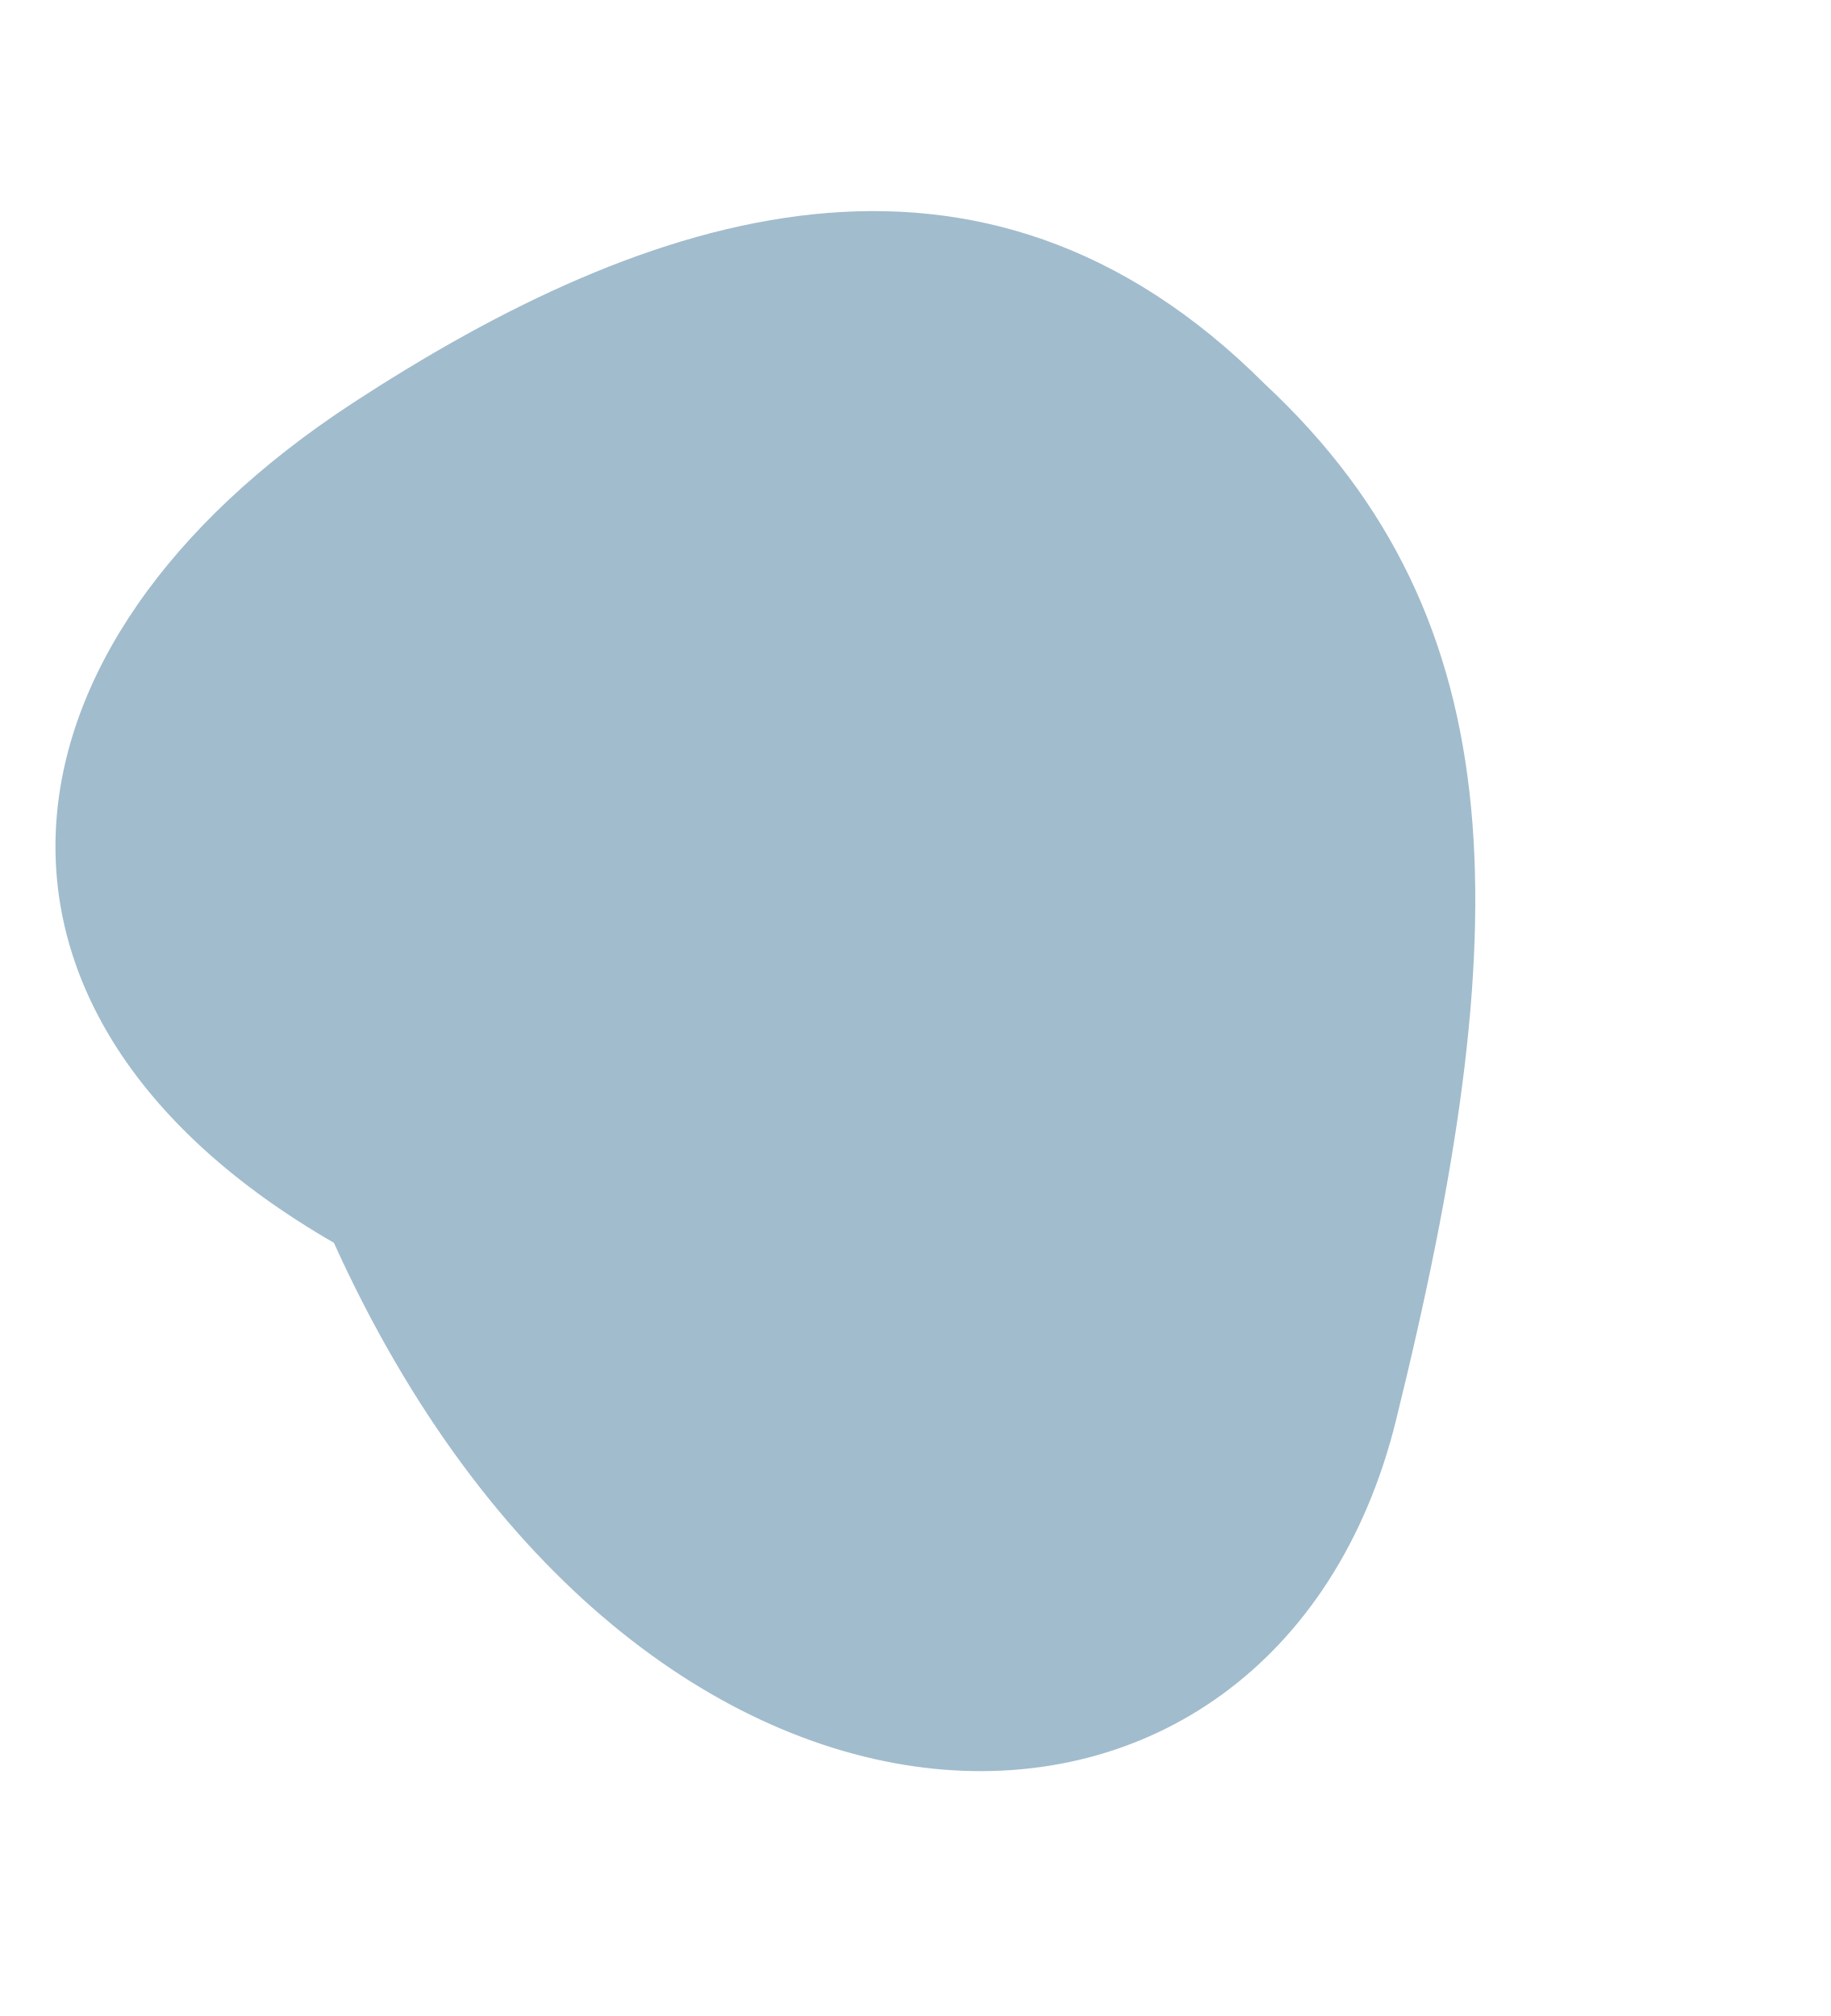
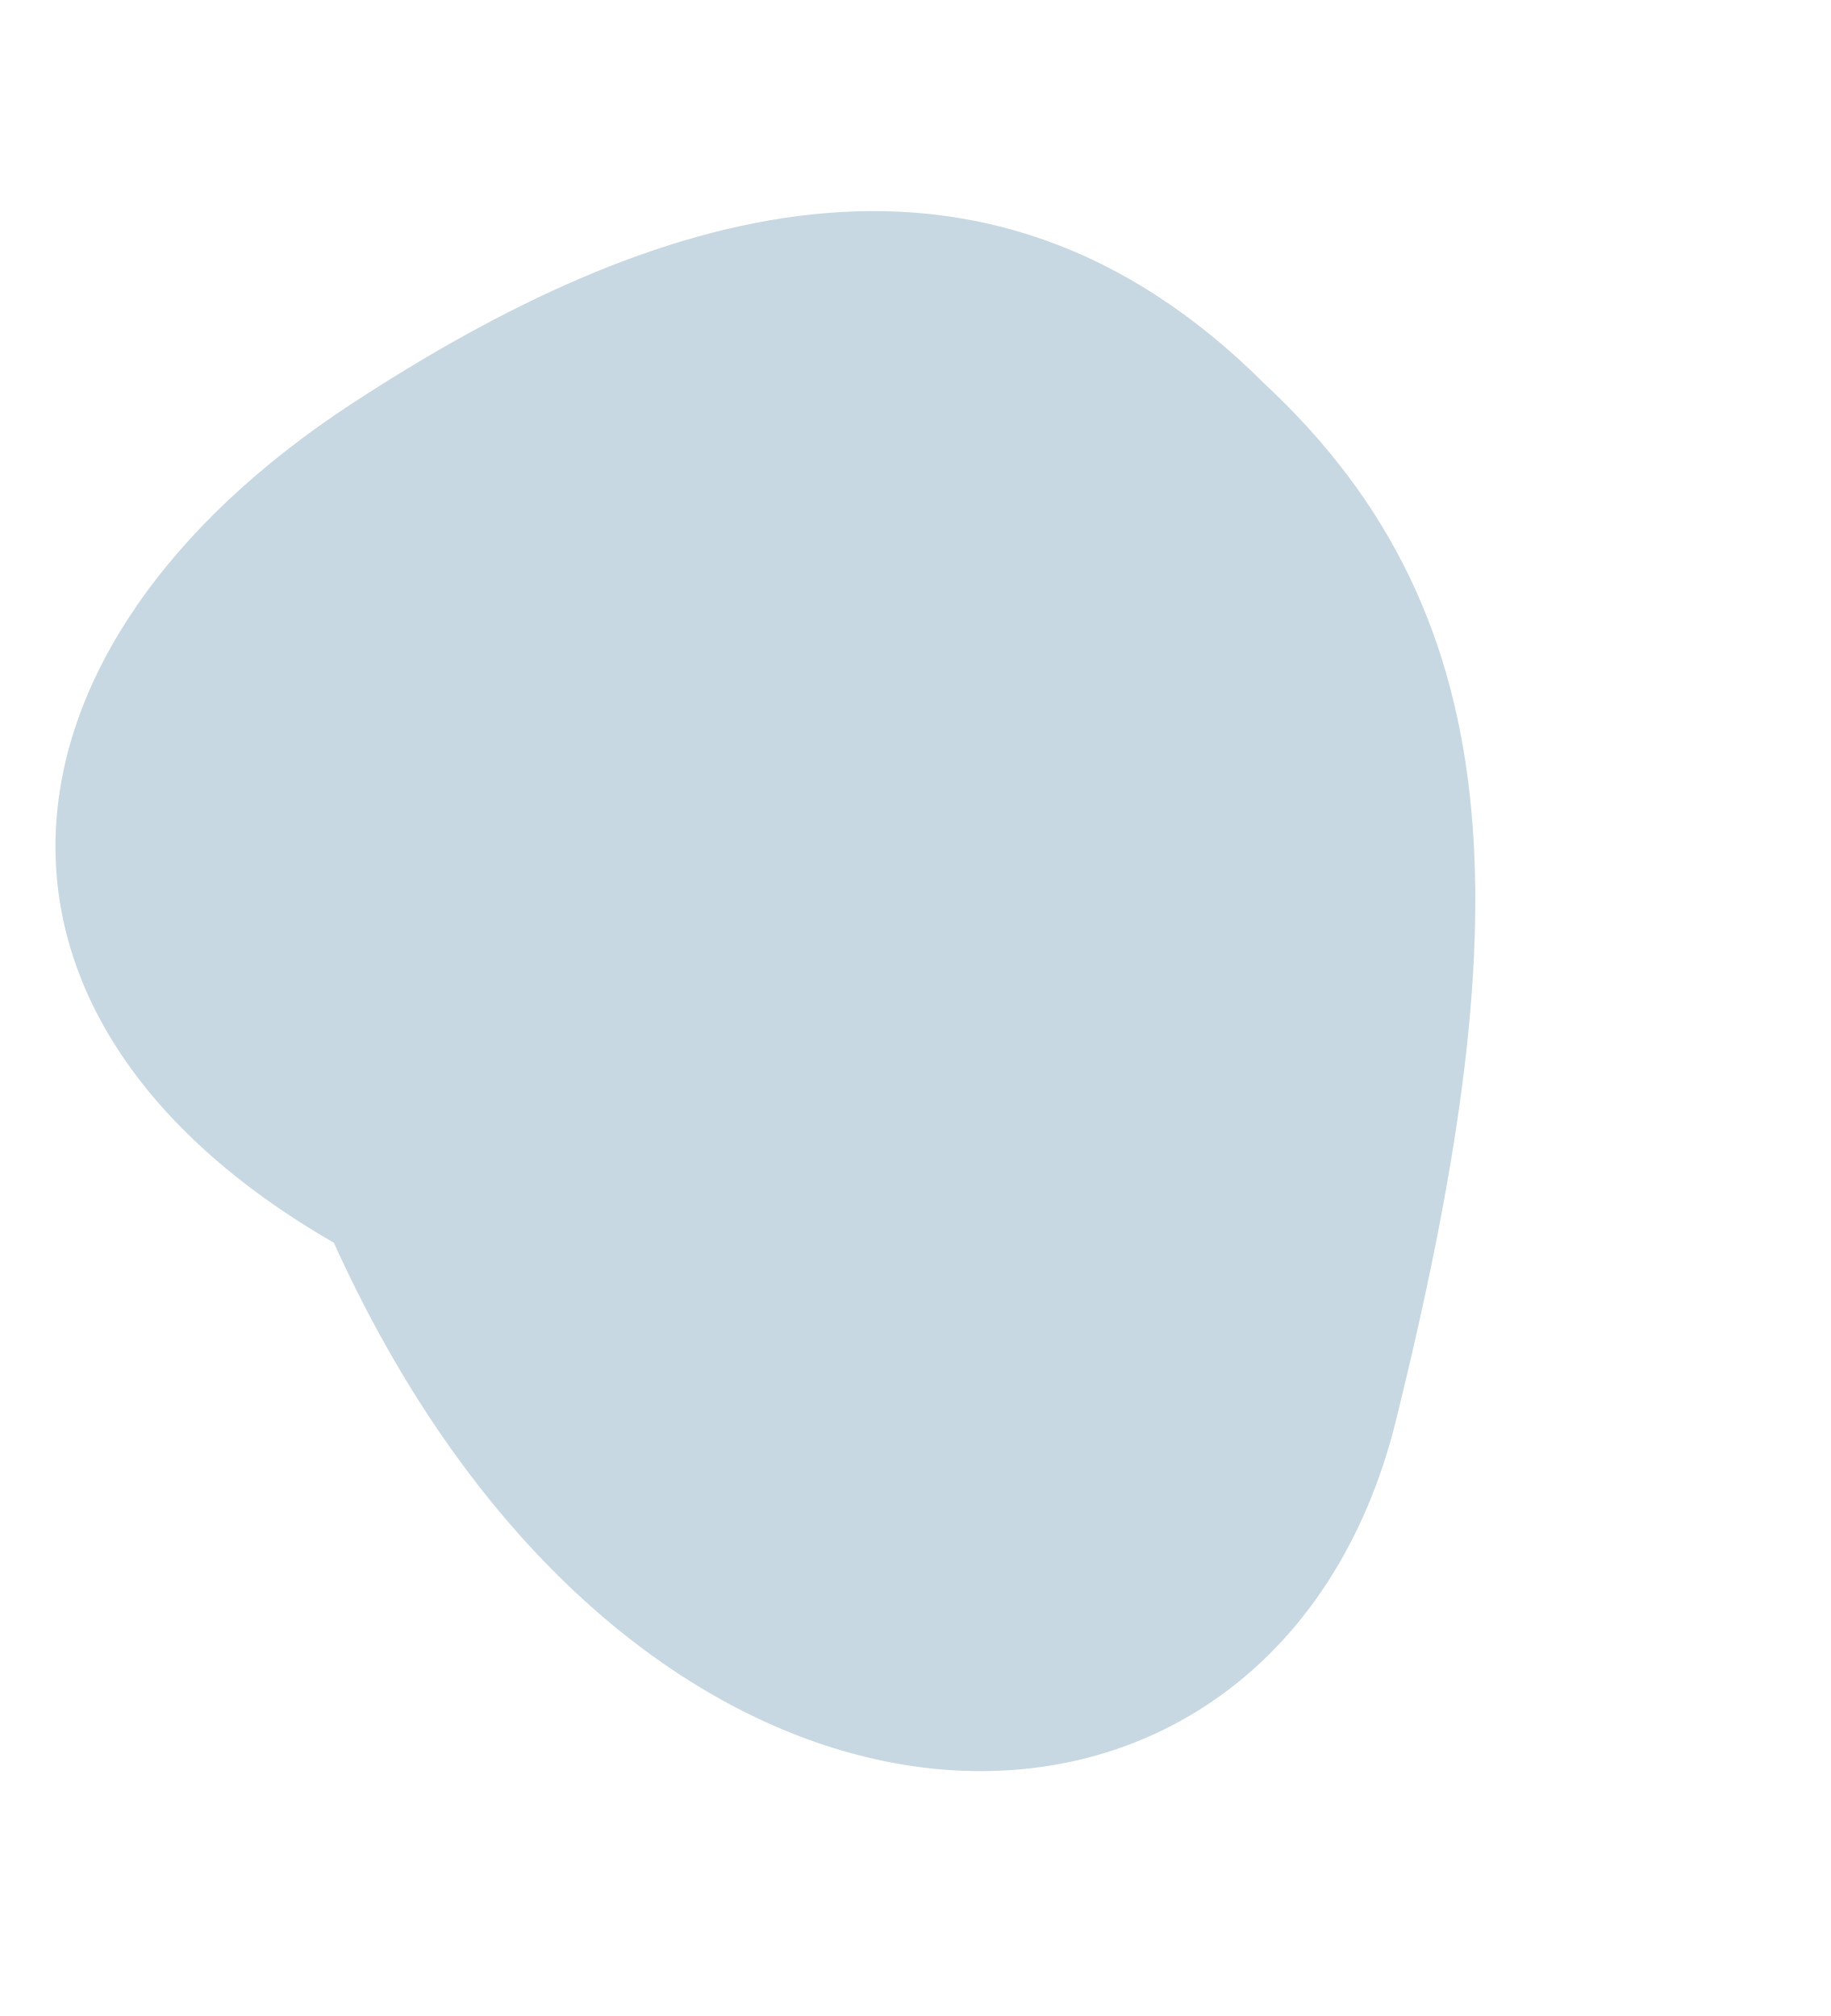
<svg xmlns="http://www.w3.org/2000/svg" width="375" height="413" viewBox="0 0 375 413" fill="none">
-   <path d="M68.382 254.596C-12.573 207.886 -3.703 132.24 72.089 82.674C132.993 42.843 200.803 20.414 259.078 78.707C311.029 127.172 310.717 190.461 285.909 290.978C261.102 391.495 131.005 392.926 68.382 254.596Z" fill="#457B9D" fill-opacity="0.5" />
+   <path d="M68.382 254.596C-12.573 207.886 -3.703 132.24 72.089 82.674C132.993 42.843 200.803 20.414 259.078 78.707C311.029 127.172 310.717 190.461 285.909 290.978C261.102 391.495 131.005 392.926 68.382 254.596Z" fill="#457B9D" fill-opacity="0.3" />
</svg>
